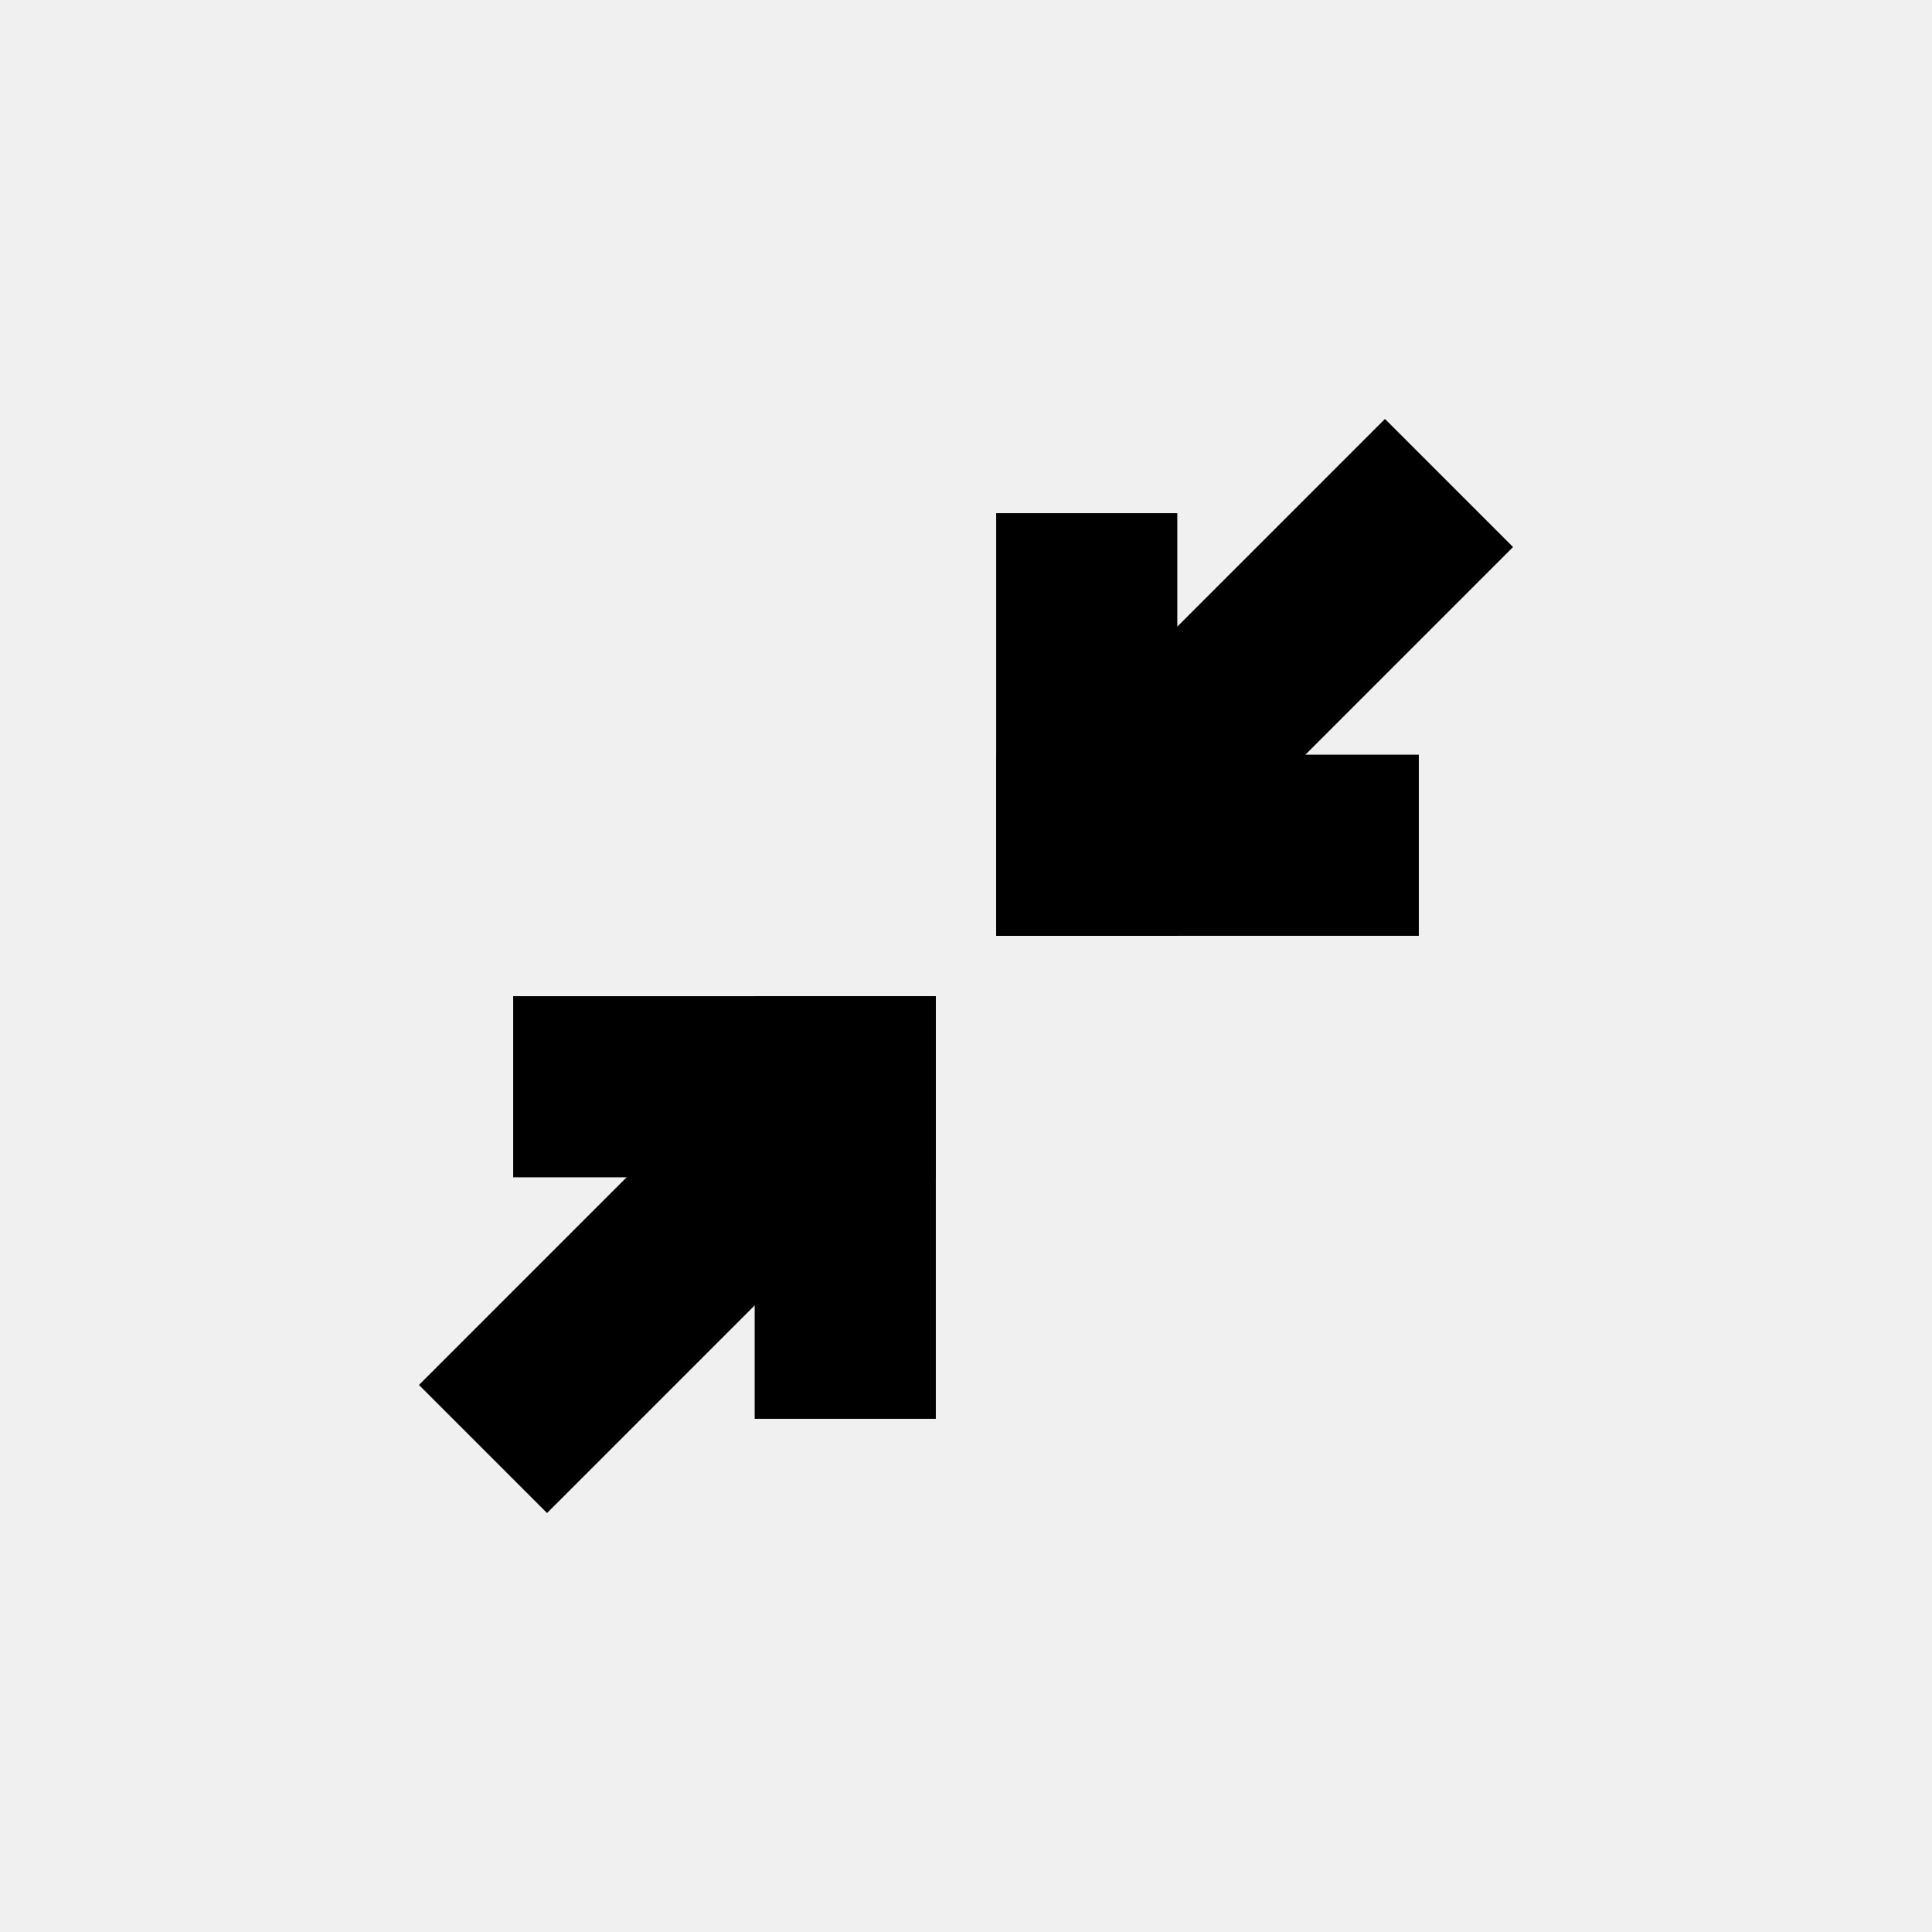
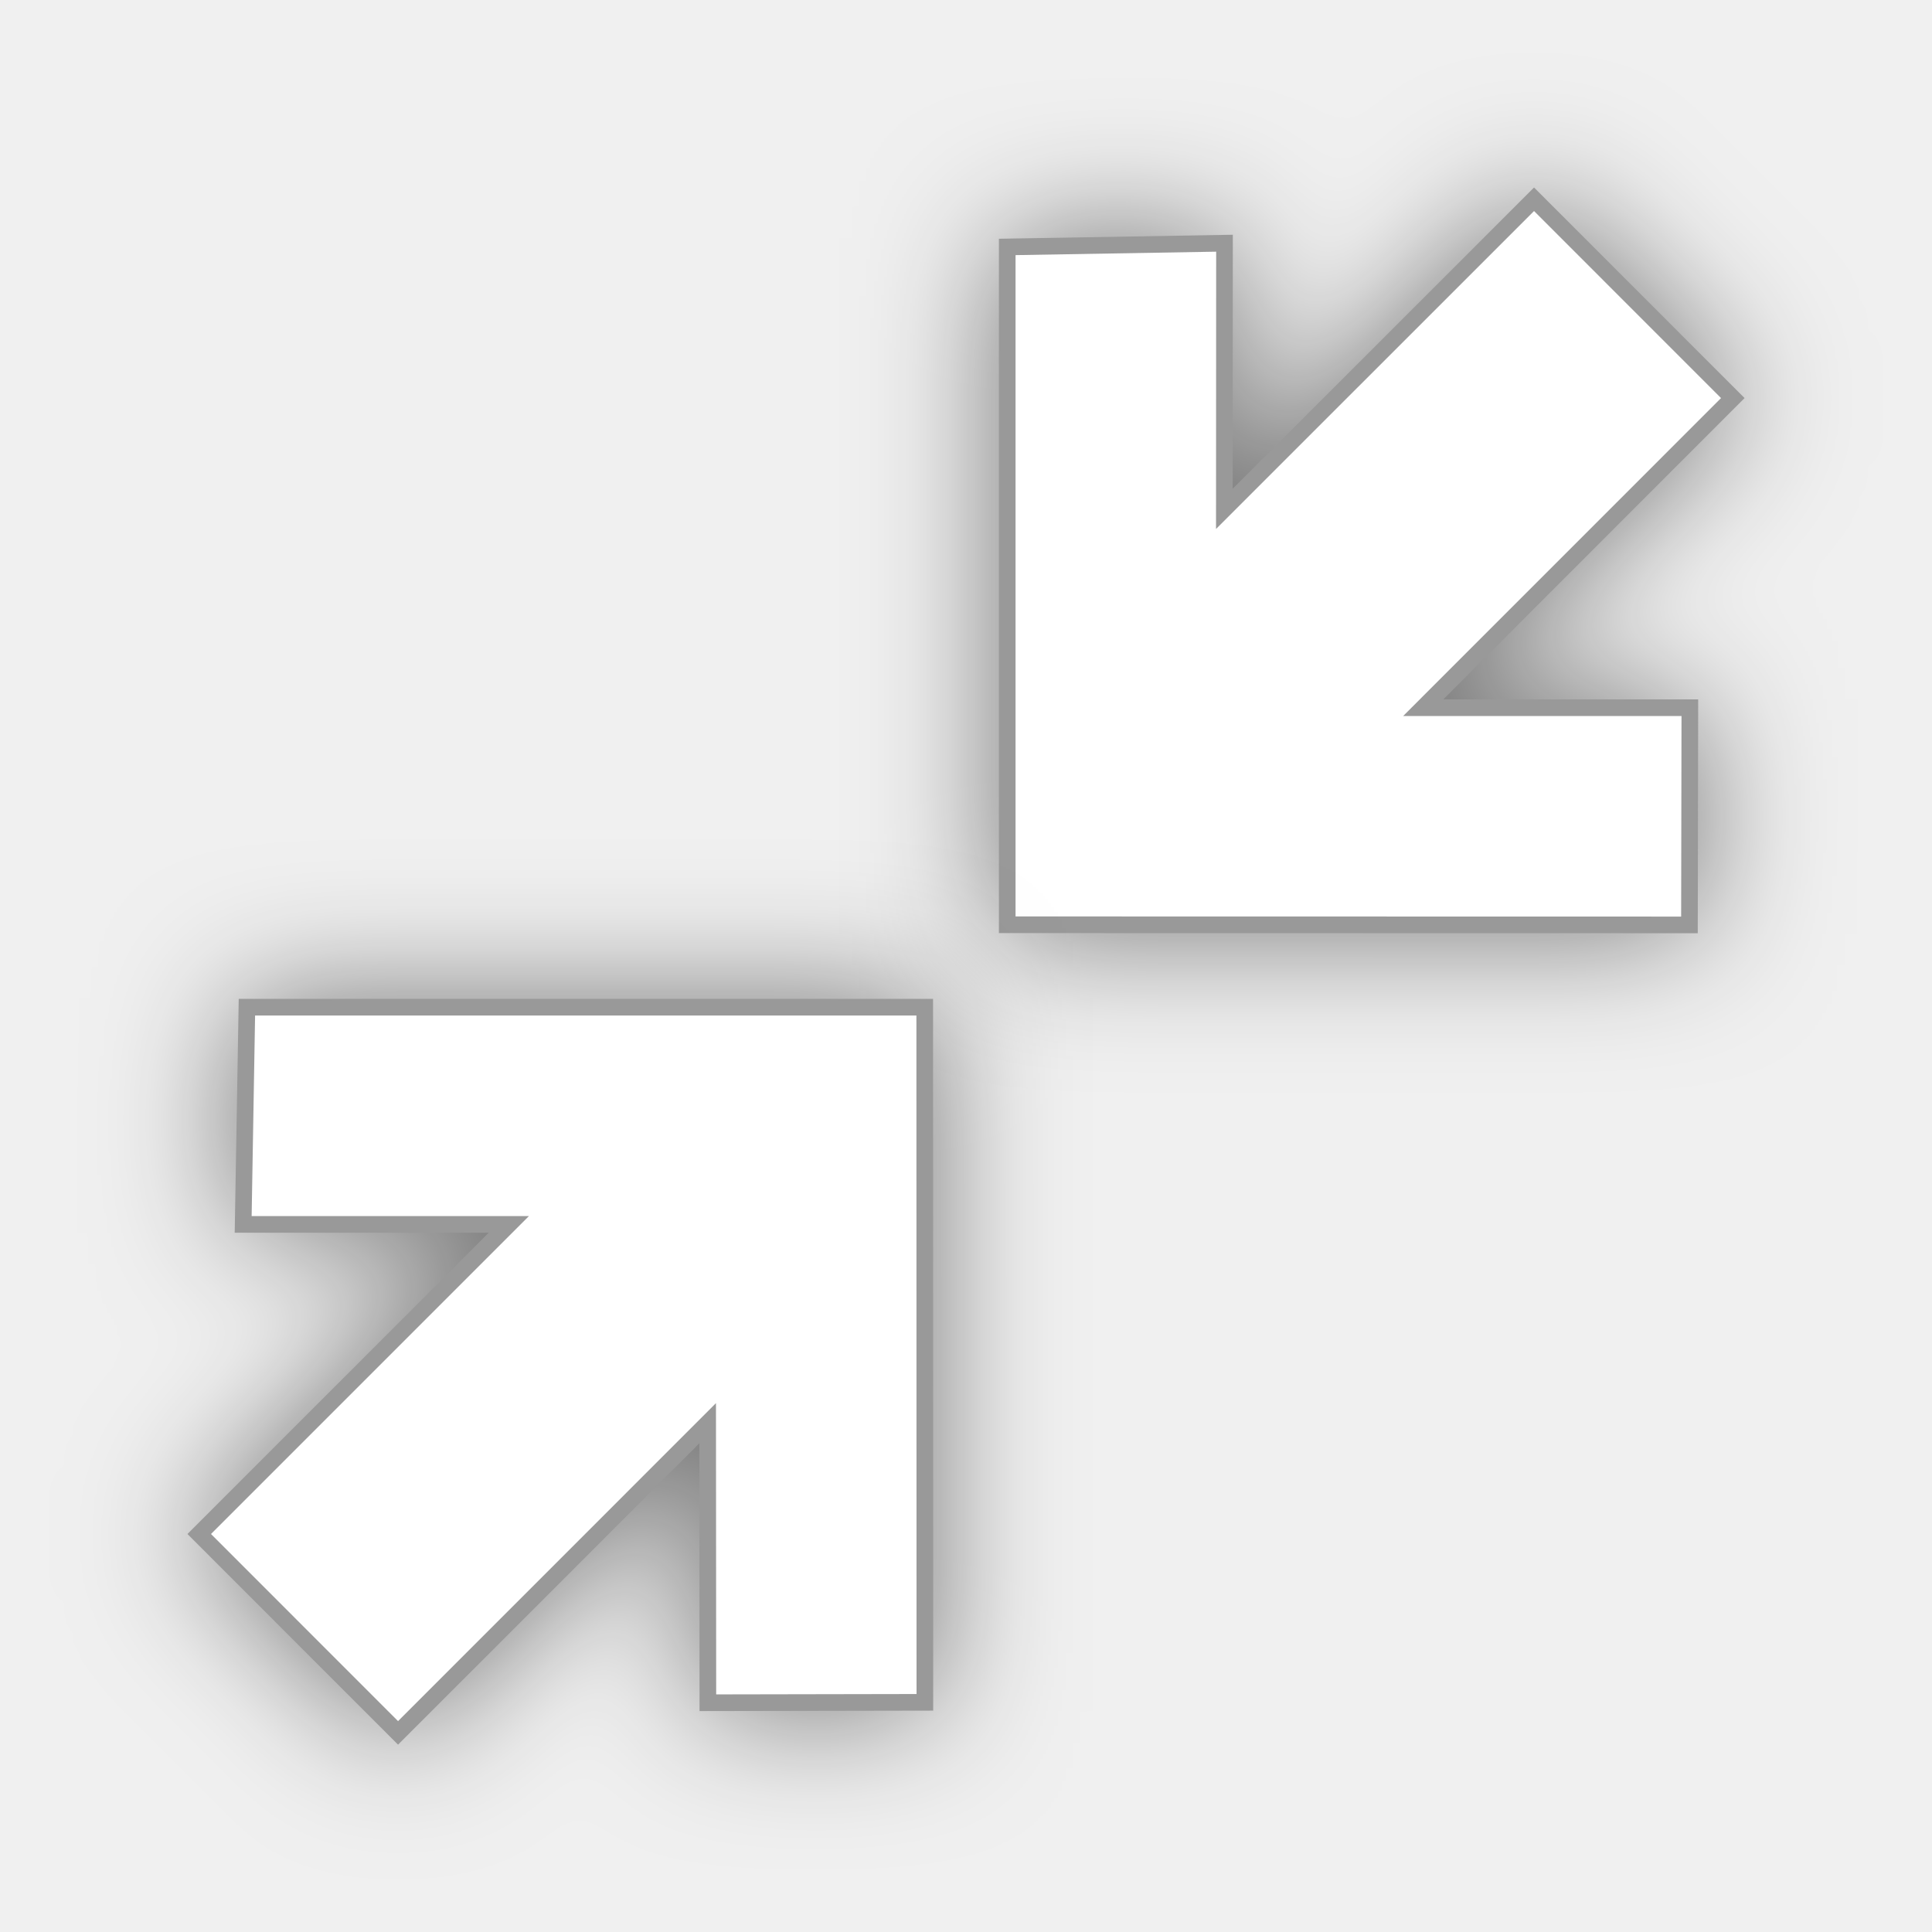
- <svg xmlns="http://www.w3.org/2000/svg" version="1.1" id="Layer_1" width="32px" height="32px">
-   <path style="fill:none;stroke:#000000;stroke-width:3px;stroke-linecap:butt;stroke-linejoin:miter;stroke-opacity:1" d="M 14,18 8,24" />
-   <path style="fill:none;stroke:#000000;stroke-width:3px;stroke-linecap:butt;stroke-linejoin:miter;stroke-opacity:1" d="M 18,14 24,8" />
-   <path style="fill:none;stroke:#000000;stroke-width:3px;stroke-linecap:square;stroke-linejoin:miter;stroke-opacity:1" d="M 10,18 14,18" />
-   <path style="fill:none;stroke:#000000;stroke-width:3px;stroke-linecap:square;stroke-linejoin:miter;stroke-opacity:1" d="M 14,22 14,18" />
-   <path style="fill:none;stroke:#000000;stroke-width:3px;stroke-linecap:square;stroke-linejoin:miter;stroke-opacity:1" d="M 18,10 18,14" />
-   <path style="fill:none;stroke:#000000;stroke-width:3px;stroke-linecap:square;stroke-linejoin:miter;stroke-opacity:1" d="M 22,14 18,14" />
+ <svg xmlns="http://www.w3.org/2000/svg" version="1.1" id="Layer_1" x="0px" y="0px" width="29.016" height="29.016" viewBox="0 0 29.016 29.016" enable-background="new 0 0 1024 768" xml:space="preserve">
+   <defs id="defs13">
+     <filter id="filter3827" color-interpolation-filters="sRGB">
+       <feGaussianBlur id="feGaussianBlur3829" stdDeviation="5" result="result91" />
+       <feComposite id="feComposite3831" in2="result91" in="SourceGraphic" operator="over" />
+     </filter>
+     <filter id="filter4246" width="1.5" height="1.5" x="-0.25" y="-0.25" color-interpolation-filters="sRGB">
+       <feGaussianBlur id="feGaussianBlur4248" in="SourceAlpha" stdDeviation="1" result="blur" />
+       <feColorMatrix id="feColorMatrix4250" result="bluralpha" type="matrix" values="1 0 0 0 0 0 1 0 0 0 0 0 1 0 0 0 0 0 0.5 0 " />
+       <feOffset id="feOffset4252" in="bluralpha" dx="-2.41474e-15" dy="-2.41474e-15" result="offsetBlur" />
+       <feMerge id="feMerge4254">
+         <feMergeNode id="feMergeNode4256" in="offsetBlur" />
+         <feMergeNode id="feMergeNode4258" in="SourceGraphic" />
+       </feMerge>
+     </filter>
+     <filter id="filter4260" width="1.5" height="1.5" x="-0.25" y="-0.25" color-interpolation-filters="sRGB">
+       <feGaussianBlur id="feGaussianBlur4262" in="SourceAlpha" stdDeviation="1" result="blur" />
+       <feColorMatrix id="feColorMatrix4264" result="bluralpha" type="matrix" values="1 0 0 0 0 0 1 0 0 0 0 0 1 0 0 0 0 0 0.5 0 " />
+       <feOffset id="feOffset4266" in="bluralpha" dx="-2.41474e-15" dy="-2.41474e-15" result="offsetBlur" />
+       <feMerge id="feMerge4268">
+         <feMergeNode id="feMergeNode4270" in="offsetBlur" />
+         <feMergeNode id="feMergeNode4272" in="SourceGraphic" />
+       </feMerge>
+     </filter>
+     <filter id="filter4285" width="1.5" height="1.5" x="-0.25" y="-0.25" color-interpolation-filters="sRGB">
+       <feGaussianBlur id="feGaussianBlur4287" in="SourceAlpha" stdDeviation="1" result="blur" />
+       <feColorMatrix id="feColorMatrix4289" result="bluralpha" type="matrix" values="1 0 0 0 0 0 1 0 0 0 0 0 1 0 0 0 0 0 0.5 0 " />
+       <feOffset id="feOffset4291" in="bluralpha" dx="-2.41474e-15" dy="-2.41474e-15" result="offsetBlur" />
+       <feMerge id="feMerge4293">
+         <feMergeNode id="feMergeNode4295" in="offsetBlur" />
+         <feMergeNode id="feMergeNode4297" in="SourceGraphic" />
+       </feMerge>
+     </filter>
+     <filter id="filter4299" width="1.5" height="1.5" x="-0.25" y="-0.25" color-interpolation-filters="sRGB">
+       <feGaussianBlur id="feGaussianBlur4301" in="SourceAlpha" stdDeviation="1" result="blur" />
+       <feColorMatrix id="feColorMatrix4303" result="bluralpha" type="matrix" values="1 0 0 0 0 0 1 0 0 0 0 0 1 0 0 0 0 0 0.5 0 " />
+       <feOffset id="feOffset4305" in="bluralpha" dx="-2.41474e-15" dy="-2.41474e-15" result="offsetBlur" />
+       <feMerge id="feMerge4307">
+         <feMergeNode id="feMergeNode4309" in="offsetBlur" />
+         <feMergeNode id="feMergeNode4311" in="SourceGraphic" />
+       </feMerge>
+     </filter>
+     <filter id="filter4313" width="1.5" height="1.5" x="-0.25" y="-0.25" color-interpolation-filters="sRGB">
+       <feGaussianBlur id="feGaussianBlur4315" in="SourceAlpha" stdDeviation="1" result="blur" />
+       <feColorMatrix id="feColorMatrix4317" result="bluralpha" type="matrix" values="1 0 0 0 0 0 1 0 0 0 0 0 1 0 0 0 0 0 0.5 0 " />
+       <feOffset id="feOffset4319" in="bluralpha" dx="-2.41474e-15" dy="-2.41474e-15" result="offsetBlur" />
+       <feMerge id="feMerge4321">
+         <feMergeNode id="feMergeNode4323" in="offsetBlur" />
+         <feMergeNode id="feMergeNode4325" in="SourceGraphic" />
+       </feMerge>
+     </filter>
+   </defs>
+   <polygon points="949.396,377.213 954.047,372.563 957.032,375.549 952.383,380.199 956.387,380.199 956.381,383.461 946.135,383.459 946.135,373.279 949.398,373.223 " id="polygon7" style="fill:#ffffff;fill-opacity:1;stroke:#999999;stroke-width:0.25;stroke-opacity:1;filter:url(#filter4299)" transform="translate(-931.0078,-369.5703)" />
+   <polygon points="944.896,384.697 944.898,395.137 941.639,395.143 941.636,390.945 936.986,395.596 934,392.609 938.65,387.959 934.66,387.959 934.716,384.697 " id="polygon9" style="fill:#ffffff;fill-opacity:1;stroke:#999999;stroke-width:0.25;stroke-opacity:1;filter:url(#filter4285)" transform="translate(-931.0078,-369.5703)" />
</svg>
